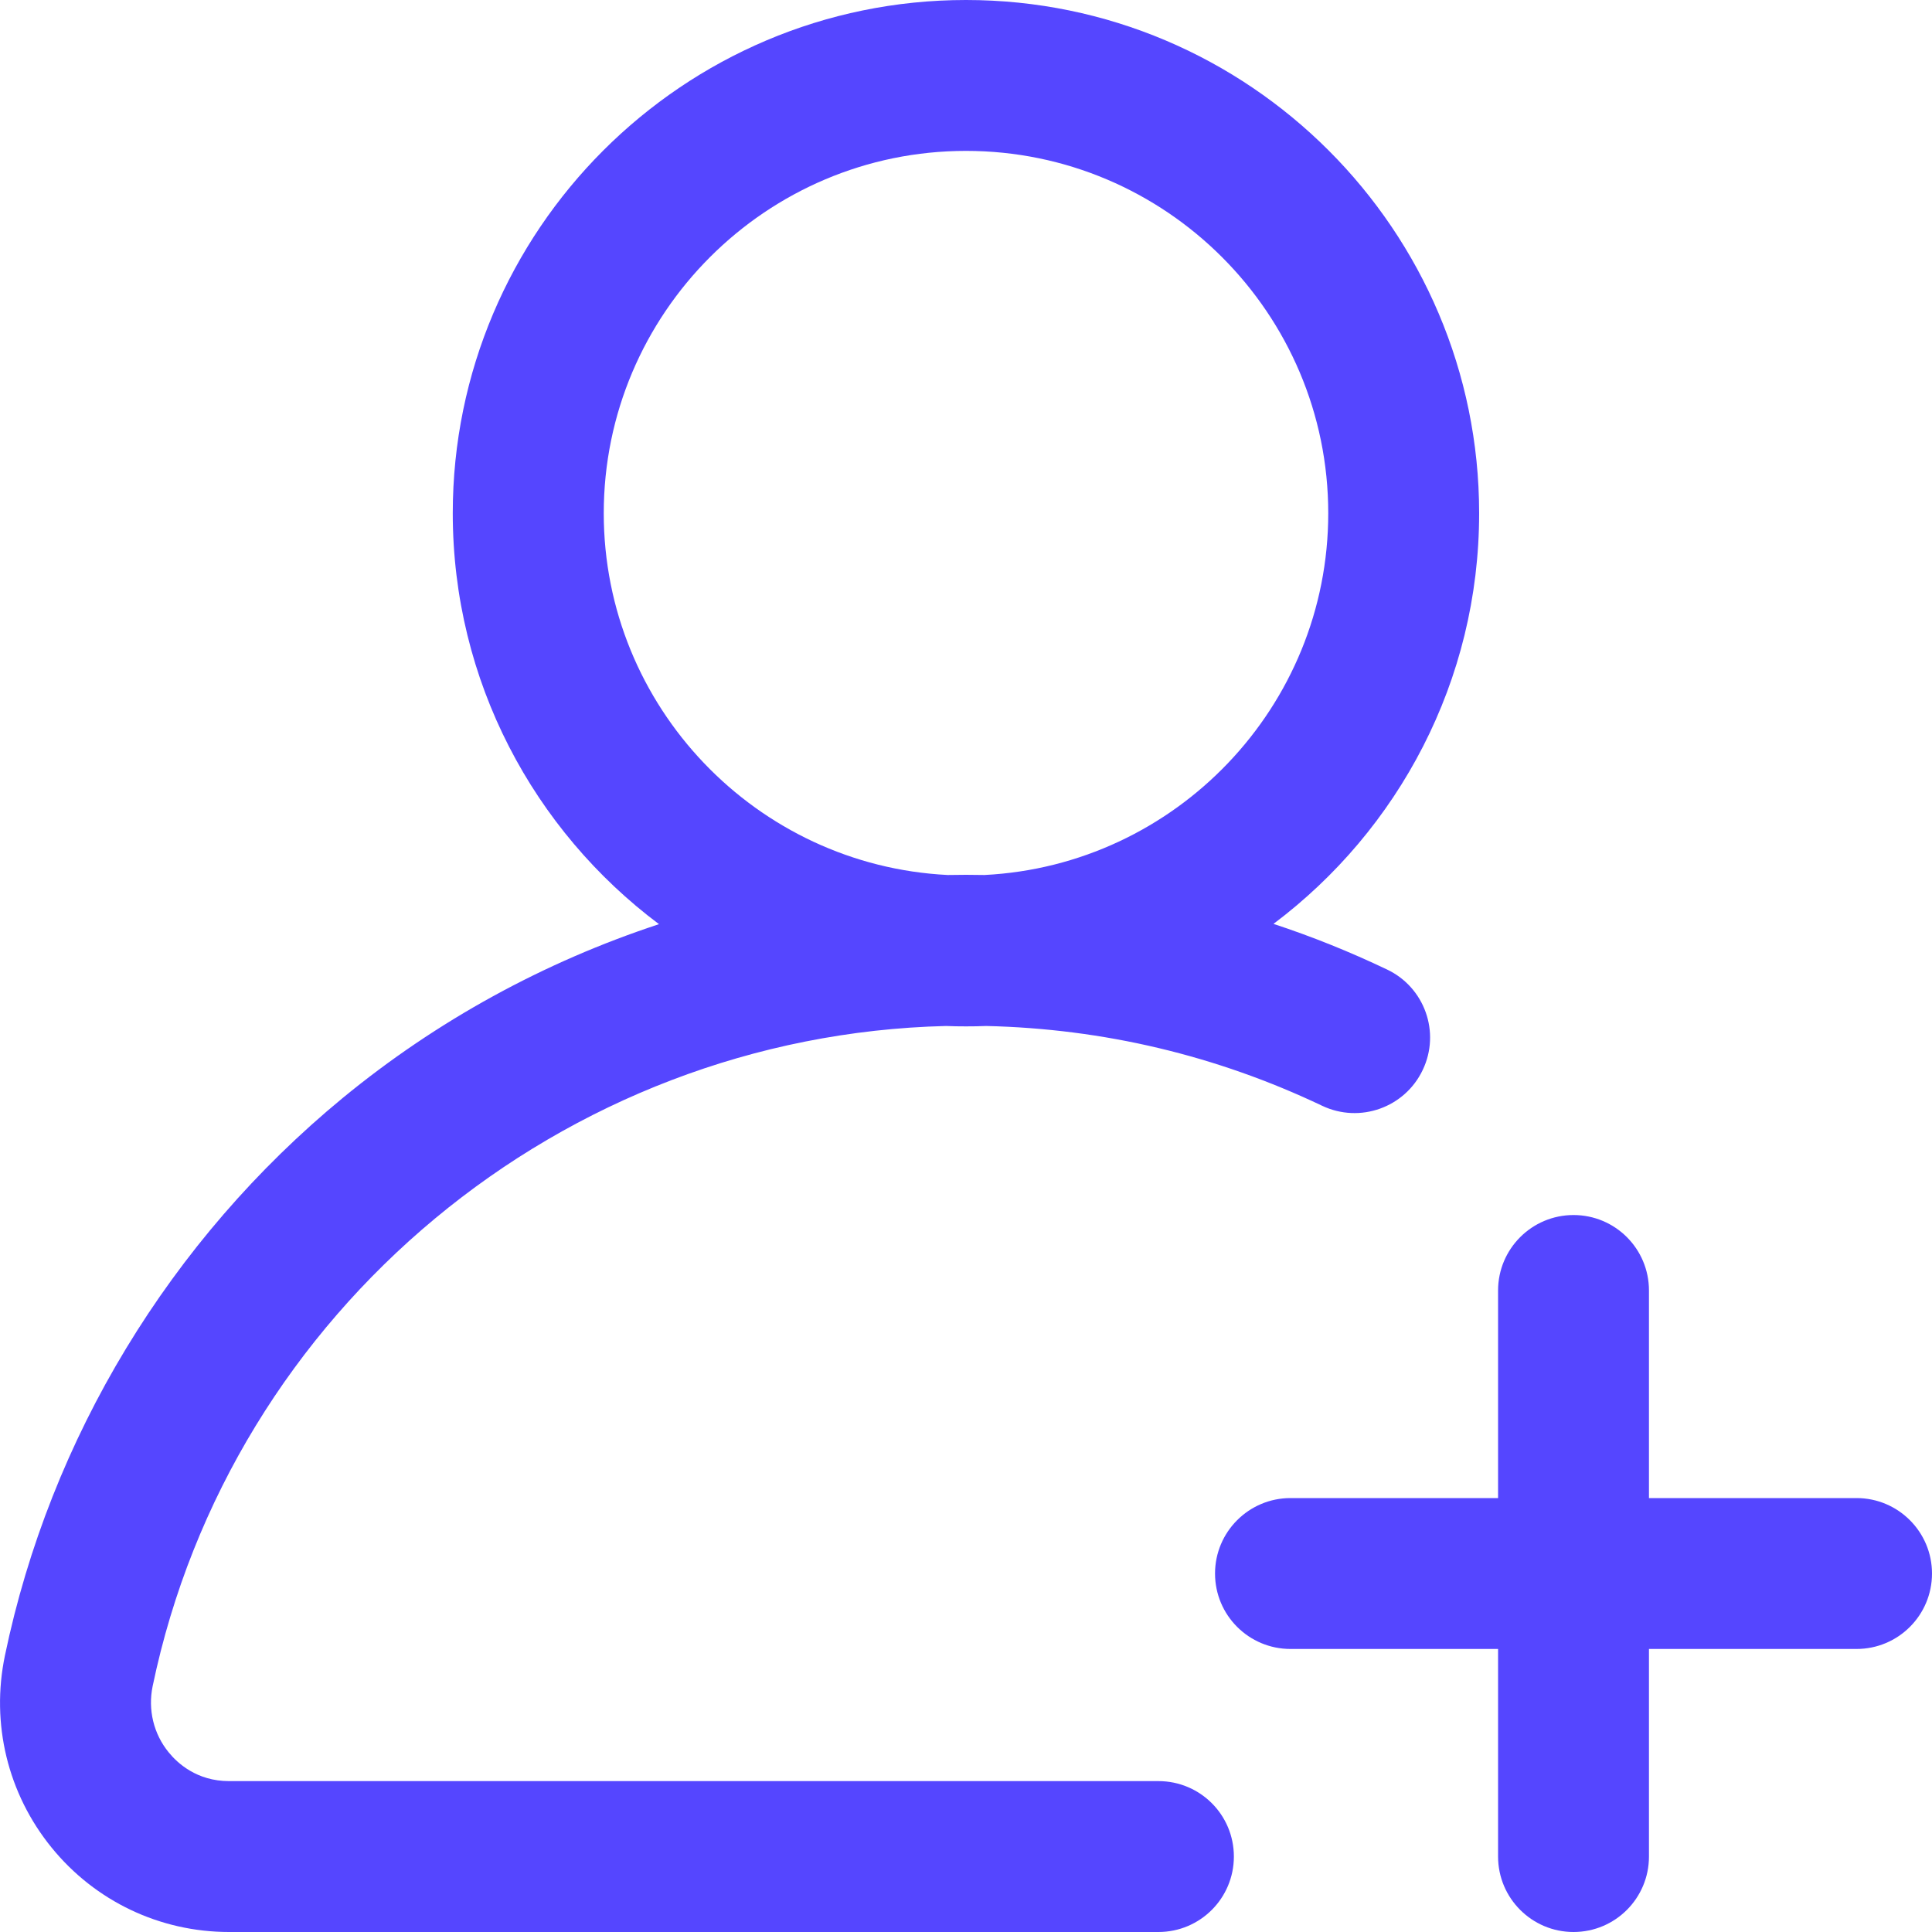
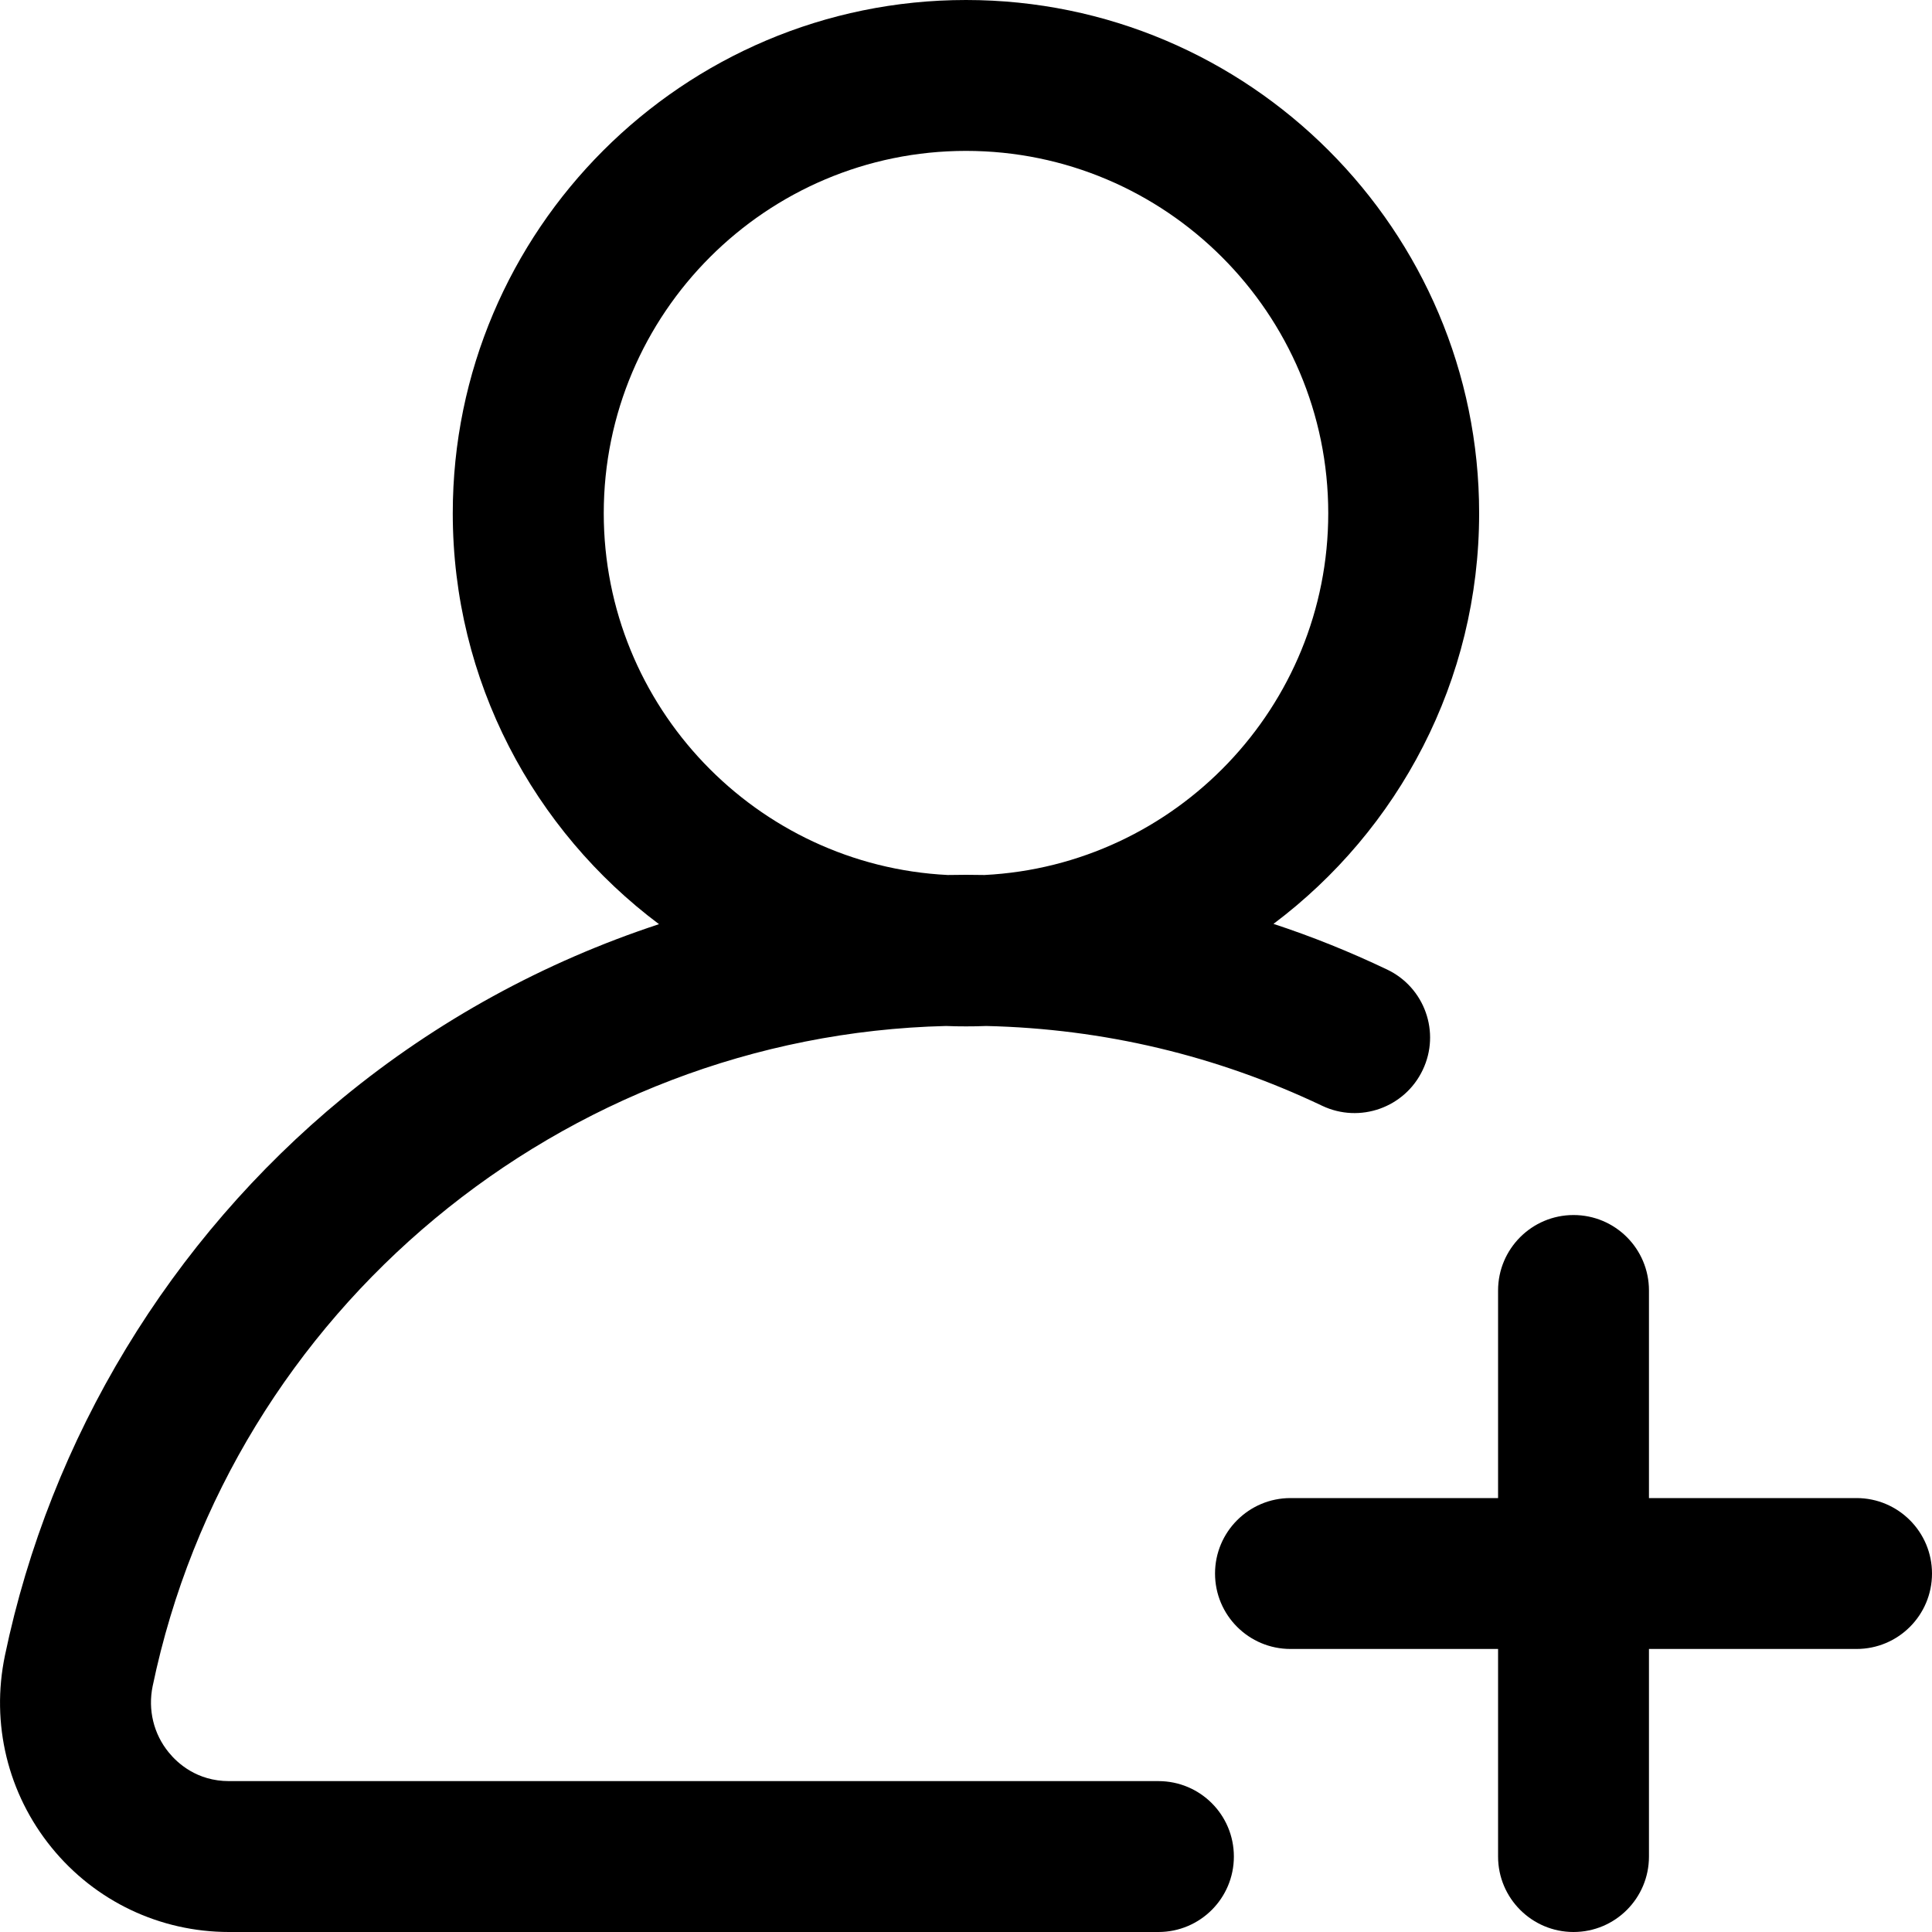
<svg xmlns="http://www.w3.org/2000/svg" width="20" height="20" viewBox="0 0 20 20" fill="none">
-   <path d="M14.358 10.036C13.974 9.853 13.582 9.695 13.183 9.564C14.475 8.594 15.312 7.049 15.312 5.313C15.312 2.383 12.929 0 10 0C7.071 0 4.687 2.383 4.687 5.313C4.687 7.051 5.527 8.597 6.822 9.567C5.635 9.957 4.522 10.565 3.548 11.366C1.762 12.836 0.52 14.885 0.051 17.138C-0.096 17.843 0.08 18.568 0.534 19.126C0.985 19.681 1.655 20 2.371 20H11.992C12.424 20 12.773 19.65 12.773 19.219C12.773 18.787 12.424 18.438 11.992 18.438H2.371C2.037 18.438 1.836 18.251 1.746 18.14C1.59 17.949 1.53 17.699 1.58 17.456C2.391 13.562 5.826 10.717 9.793 10.621C9.862 10.624 9.931 10.625 10 10.625C10.07 10.625 10.14 10.624 10.209 10.621C11.425 10.649 12.594 10.927 13.687 11.447C14.077 11.632 14.543 11.466 14.728 11.076C14.914 10.687 14.748 10.221 14.358 10.036ZM10.191 9.058C10.127 9.057 10.064 9.056 10 9.056C9.937 9.056 9.874 9.057 9.811 9.058C7.831 8.959 6.25 7.317 6.25 5.313C6.25 3.245 7.932 1.562 10 1.562C12.068 1.562 13.75 3.245 13.75 5.313C13.75 7.316 12.17 8.958 10.191 9.058Z" fill="#5546FF" />
-   <path d="M19.219 15.508H17.07V13.359C17.07 12.928 16.721 12.578 16.289 12.578C15.858 12.578 15.508 12.928 15.508 13.359V15.508H13.359C12.928 15.508 12.578 15.858 12.578 16.289C12.578 16.721 12.928 17.07 13.359 17.07H15.508V19.219C15.508 19.65 15.858 20 16.289 20C16.721 20 17.07 19.65 17.07 19.219V17.07H19.219C19.65 17.07 20 16.721 20 16.289C20 15.858 19.65 15.508 19.219 15.508Z" fill="#5546FF" />
+   <path d="M14.358 10.036C13.974 9.853 13.582 9.695 13.183 9.564C14.475 8.594 15.312 7.049 15.312 5.313C15.312 2.383 12.929 0 10 0C7.071 0 4.687 2.383 4.687 5.313C4.687 7.051 5.527 8.597 6.822 9.567C5.635 9.957 4.522 10.565 3.548 11.366C1.762 12.836 0.52 14.885 0.051 17.138C-0.096 17.843 0.08 18.568 0.534 19.126C0.985 19.681 1.655 20 2.371 20H11.992C12.424 20 12.773 19.65 12.773 19.219C12.773 18.787 12.424 18.438 11.992 18.438H2.371C2.037 18.438 1.836 18.251 1.746 18.14C1.59 17.949 1.53 17.699 1.58 17.456C2.391 13.562 5.826 10.717 9.793 10.621C9.862 10.624 9.931 10.625 10 10.625C10.07 10.625 10.14 10.624 10.209 10.621C11.425 10.649 12.594 10.927 13.687 11.447C14.077 11.632 14.543 11.466 14.728 11.076C14.914 10.687 14.748 10.221 14.358 10.036ZM10.191 9.058C10.127 9.057 10.064 9.056 10 9.056C9.937 9.056 9.874 9.057 9.811 9.058C7.831 8.959 6.25 7.317 6.25 5.313C6.25 3.245 7.932 1.562 10 1.562C12.068 1.562 13.75 3.245 13.75 5.313C13.75 7.316 12.17 8.958 10.191 9.058Z" fill="#000000" />
+   <path d="M19.219 15.508H17.07V13.359C17.07 12.928 16.721 12.578 16.289 12.578C15.858 12.578 15.508 12.928 15.508 13.359V15.508H13.359C12.928 15.508 12.578 15.858 12.578 16.289C12.578 16.721 12.928 17.07 13.359 17.07H15.508V19.219C15.508 19.65 15.858 20 16.289 20C16.721 20 17.07 19.65 17.07 19.219V17.07H19.219C19.65 17.07 20 16.721 20 16.289C20 15.858 19.65 15.508 19.219 15.508Z" fill="#000000" />
</svg>
